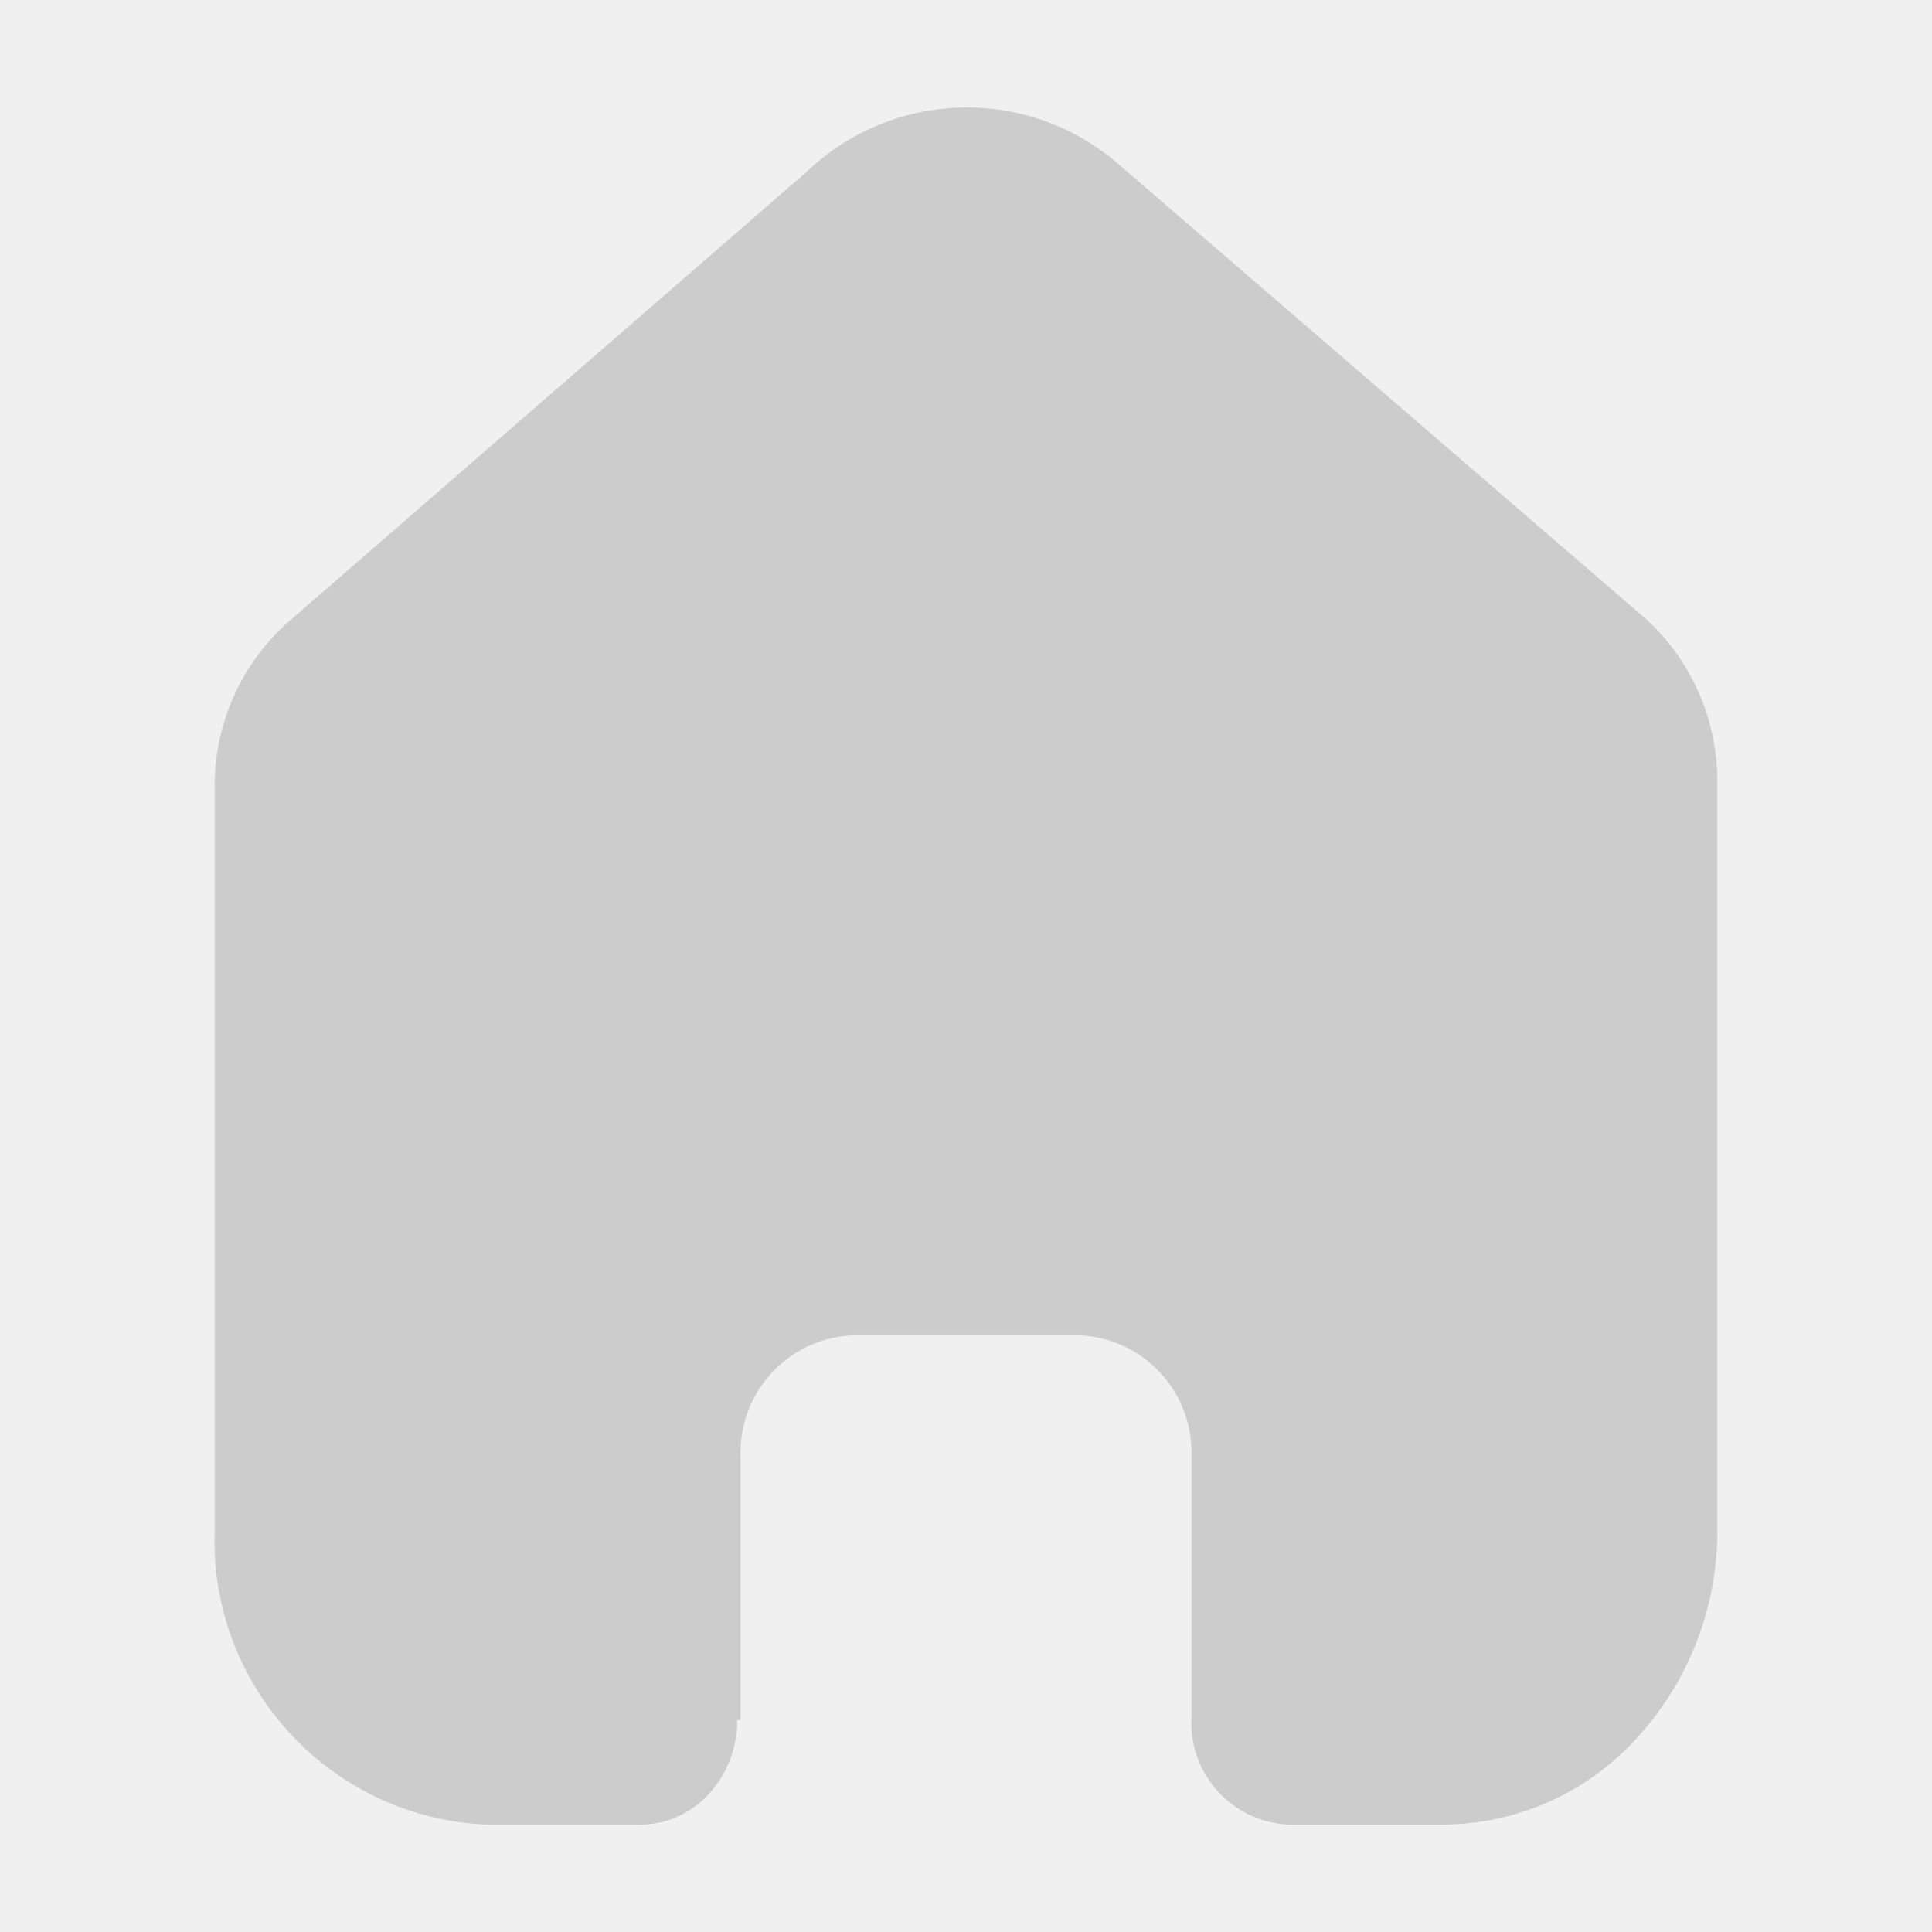
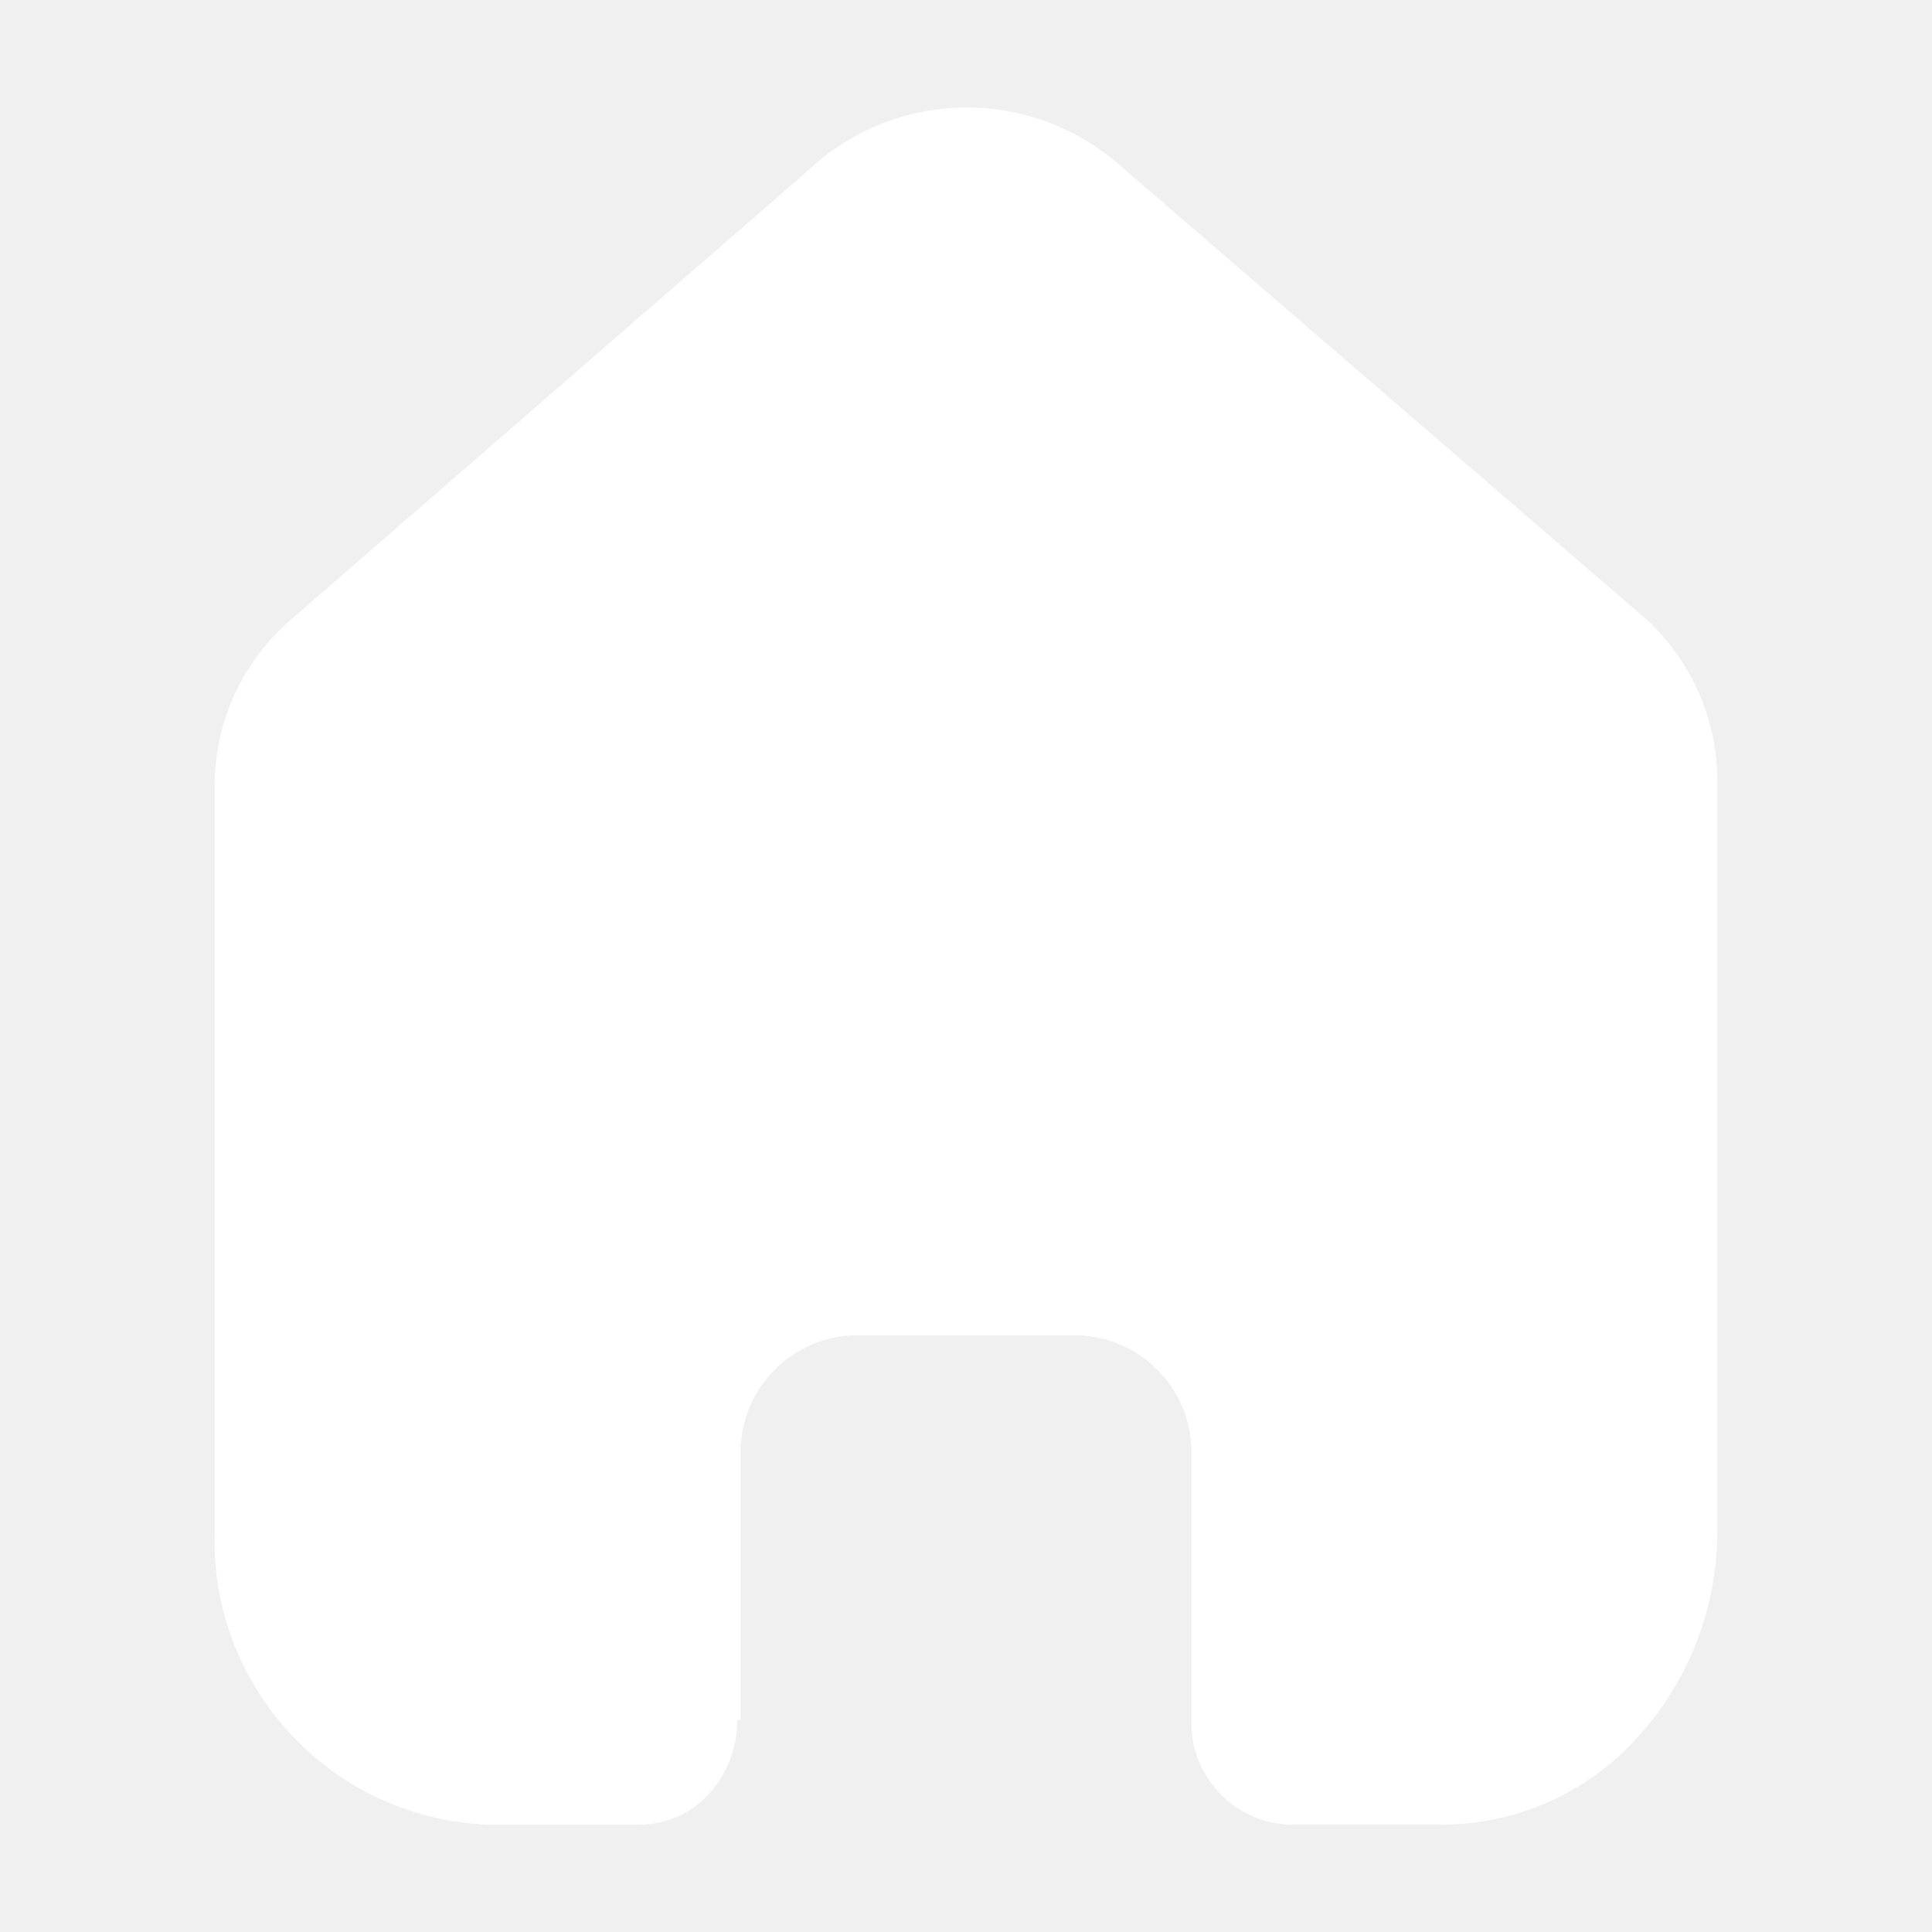
<svg xmlns="http://www.w3.org/2000/svg" width="18" height="18" viewBox="0 0 18 18">
  <g id="Group_1464" data-name="Group 1464" transform="translate(-25 -118)">
    <rect id="Rectangle_696" data-name="Rectangle 696" width="18" height="18" transform="translate(25 118)" fill="none" />
-     <path id="Path_1535" data-name="Path 1535" d="M4.9,15.026V12.572a1.093,1.093,0,0,1,1.042-1.131H8.056A1.092,1.092,0,0,1,9.1,12.572h0v2.446a.949.949,0,0,0,.9.981h1.445a2.45,2.45,0,0,0,1.8-.8A2.85,2.85,0,0,0,14,13.262V6.293a2.049,2.049,0,0,0-.66-1.522L8.432.539A2.157,2.157,0,0,0,5.516.6L.713,4.771A2.04,2.04,0,0,0,0,6.293v6.962A2.651,2.651,0,0,0,2.547,16H3.959a.871.871,0,0,0,.643-.283,1.014,1.014,0,0,0,.267-.691Z" transform="translate(27 119)" fill="#ccc" />
+     <path id="Path_1535" data-name="Path 1535" d="M4.9,15.026V12.572a1.093,1.093,0,0,1,1.042-1.131H8.056A1.092,1.092,0,0,1,9.1,12.572h0v2.446a.949.949,0,0,0,.9.981h1.445a2.45,2.45,0,0,0,1.8-.8A2.85,2.85,0,0,0,14,13.262V6.293a2.049,2.049,0,0,0-.66-1.522L8.432.539A2.157,2.157,0,0,0,5.516.6L.713,4.771A2.04,2.04,0,0,0,0,6.293v6.962A2.651,2.651,0,0,0,2.547,16H3.959a.871.871,0,0,0,.643-.283,1.014,1.014,0,0,0,.267-.691Z" transform="translate(27 119)" fill="#fff" />
  </g>
</svg>
